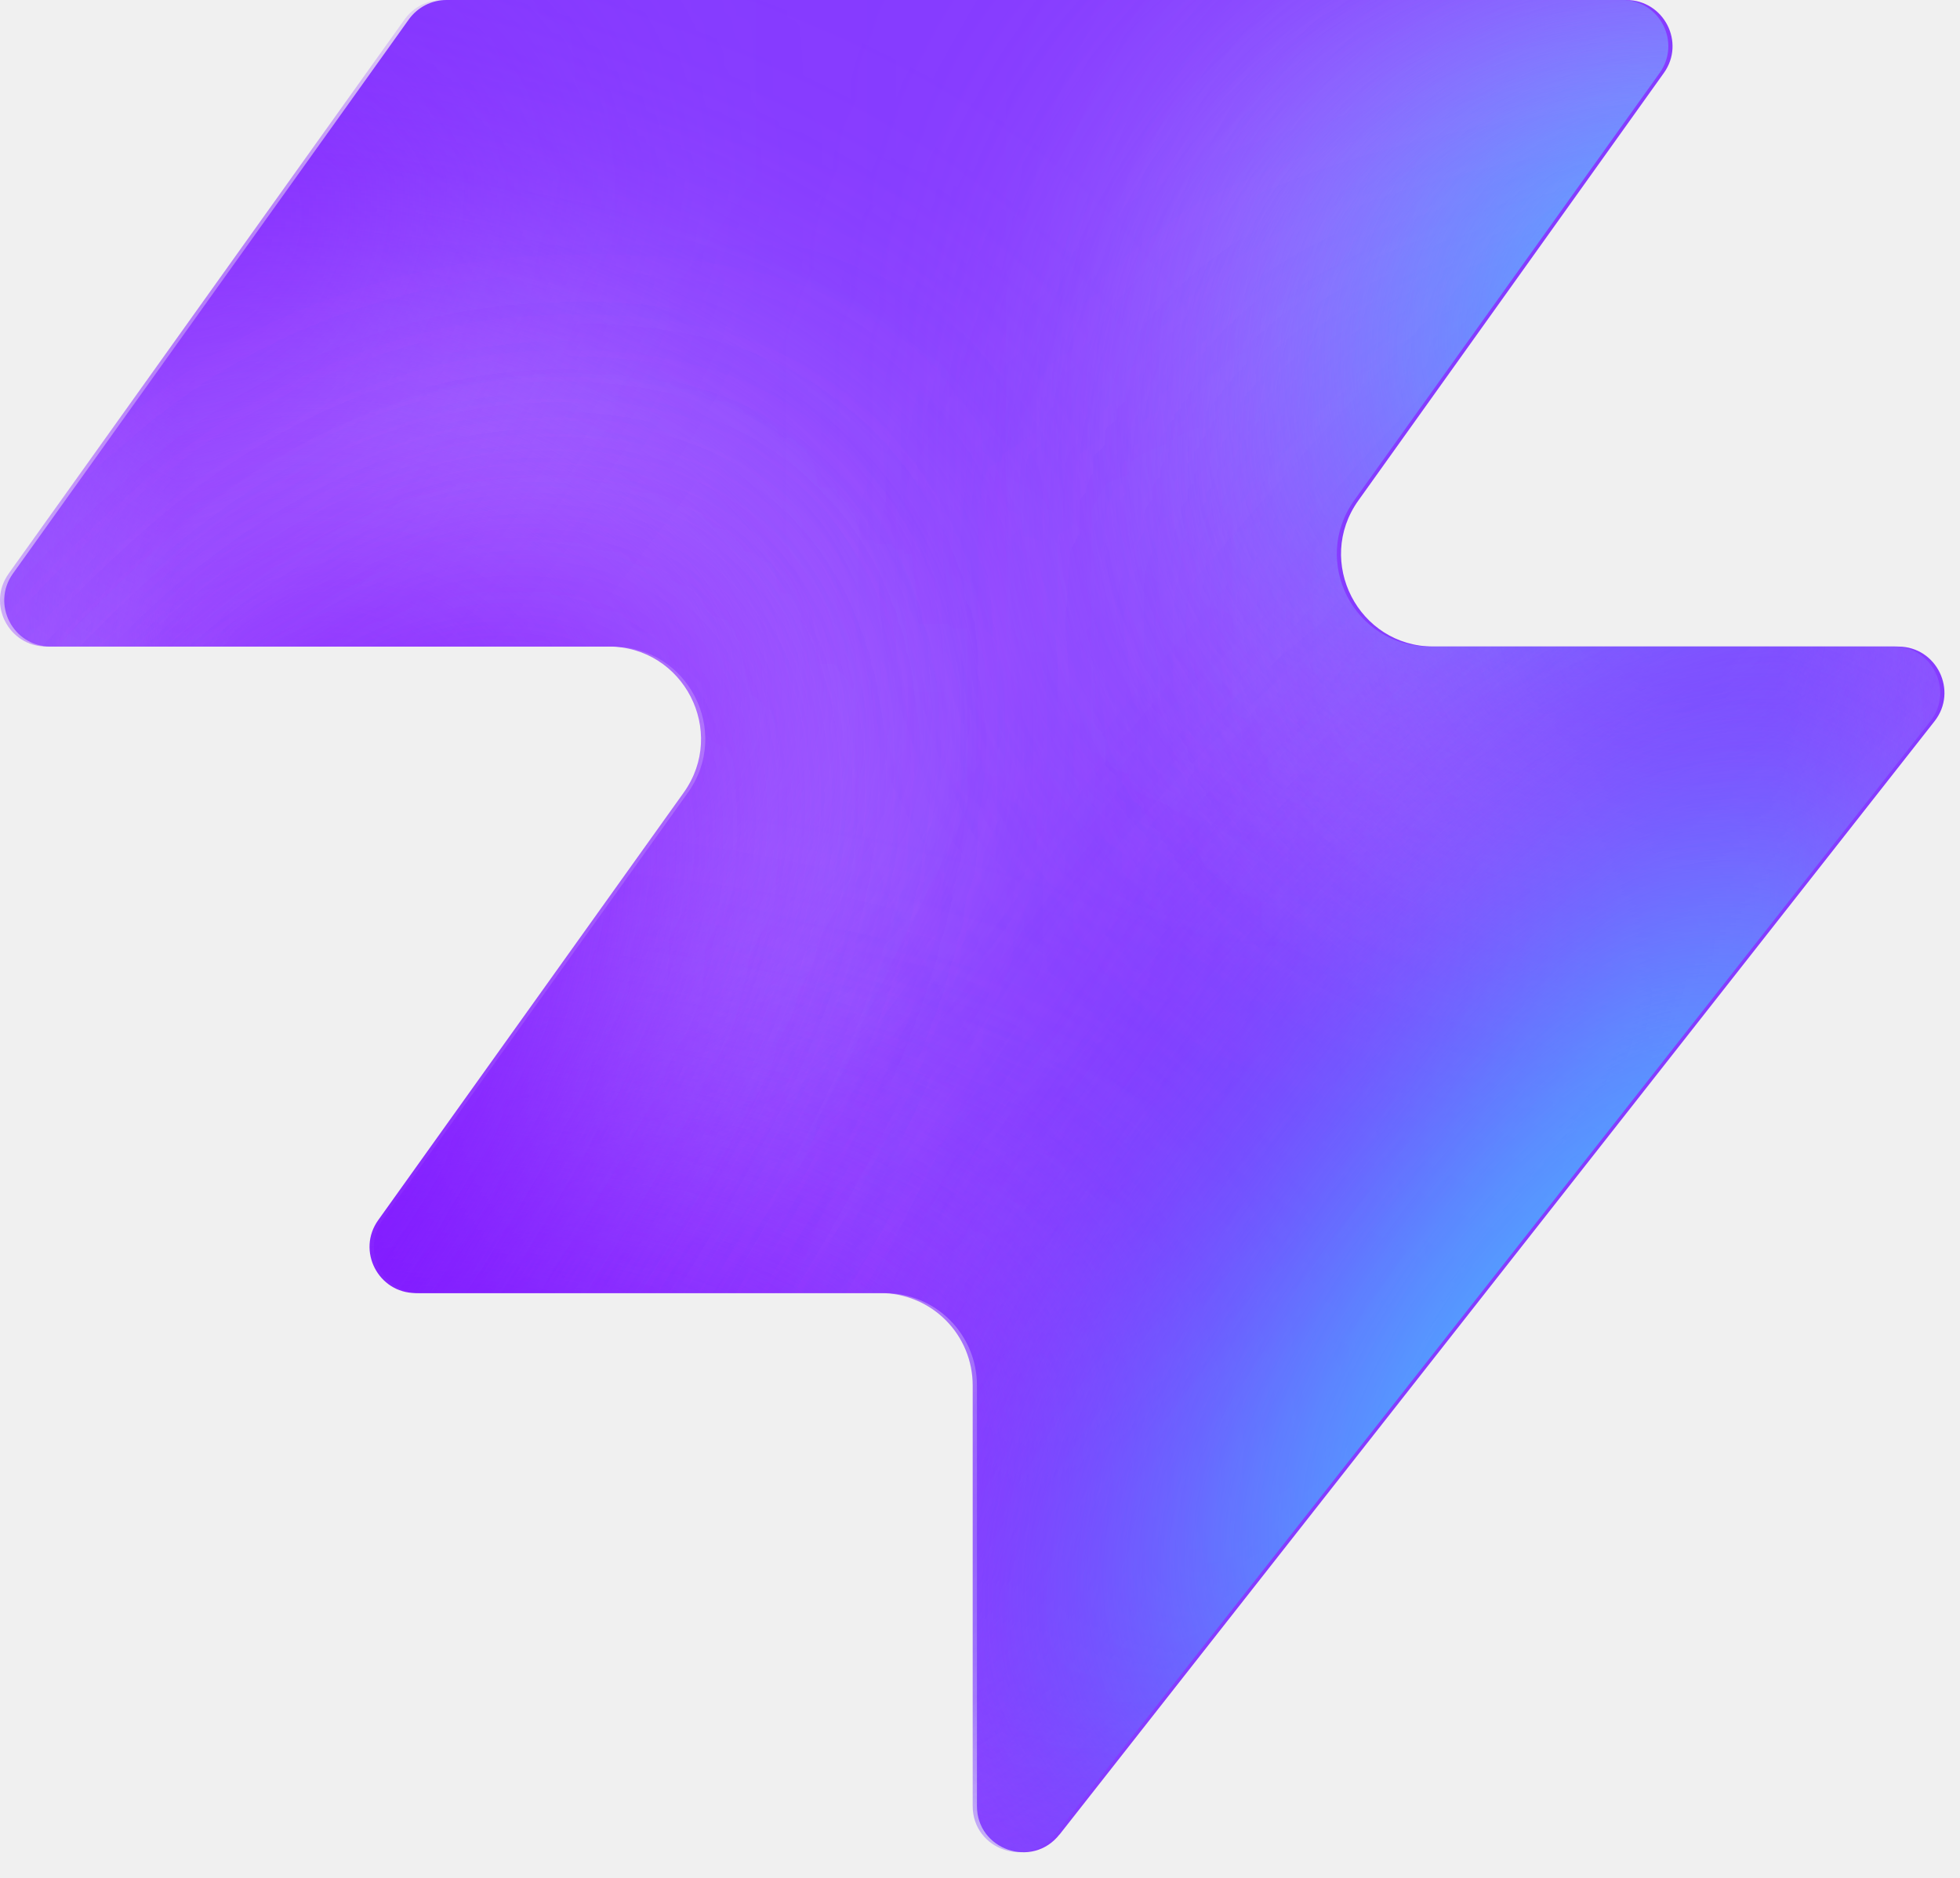
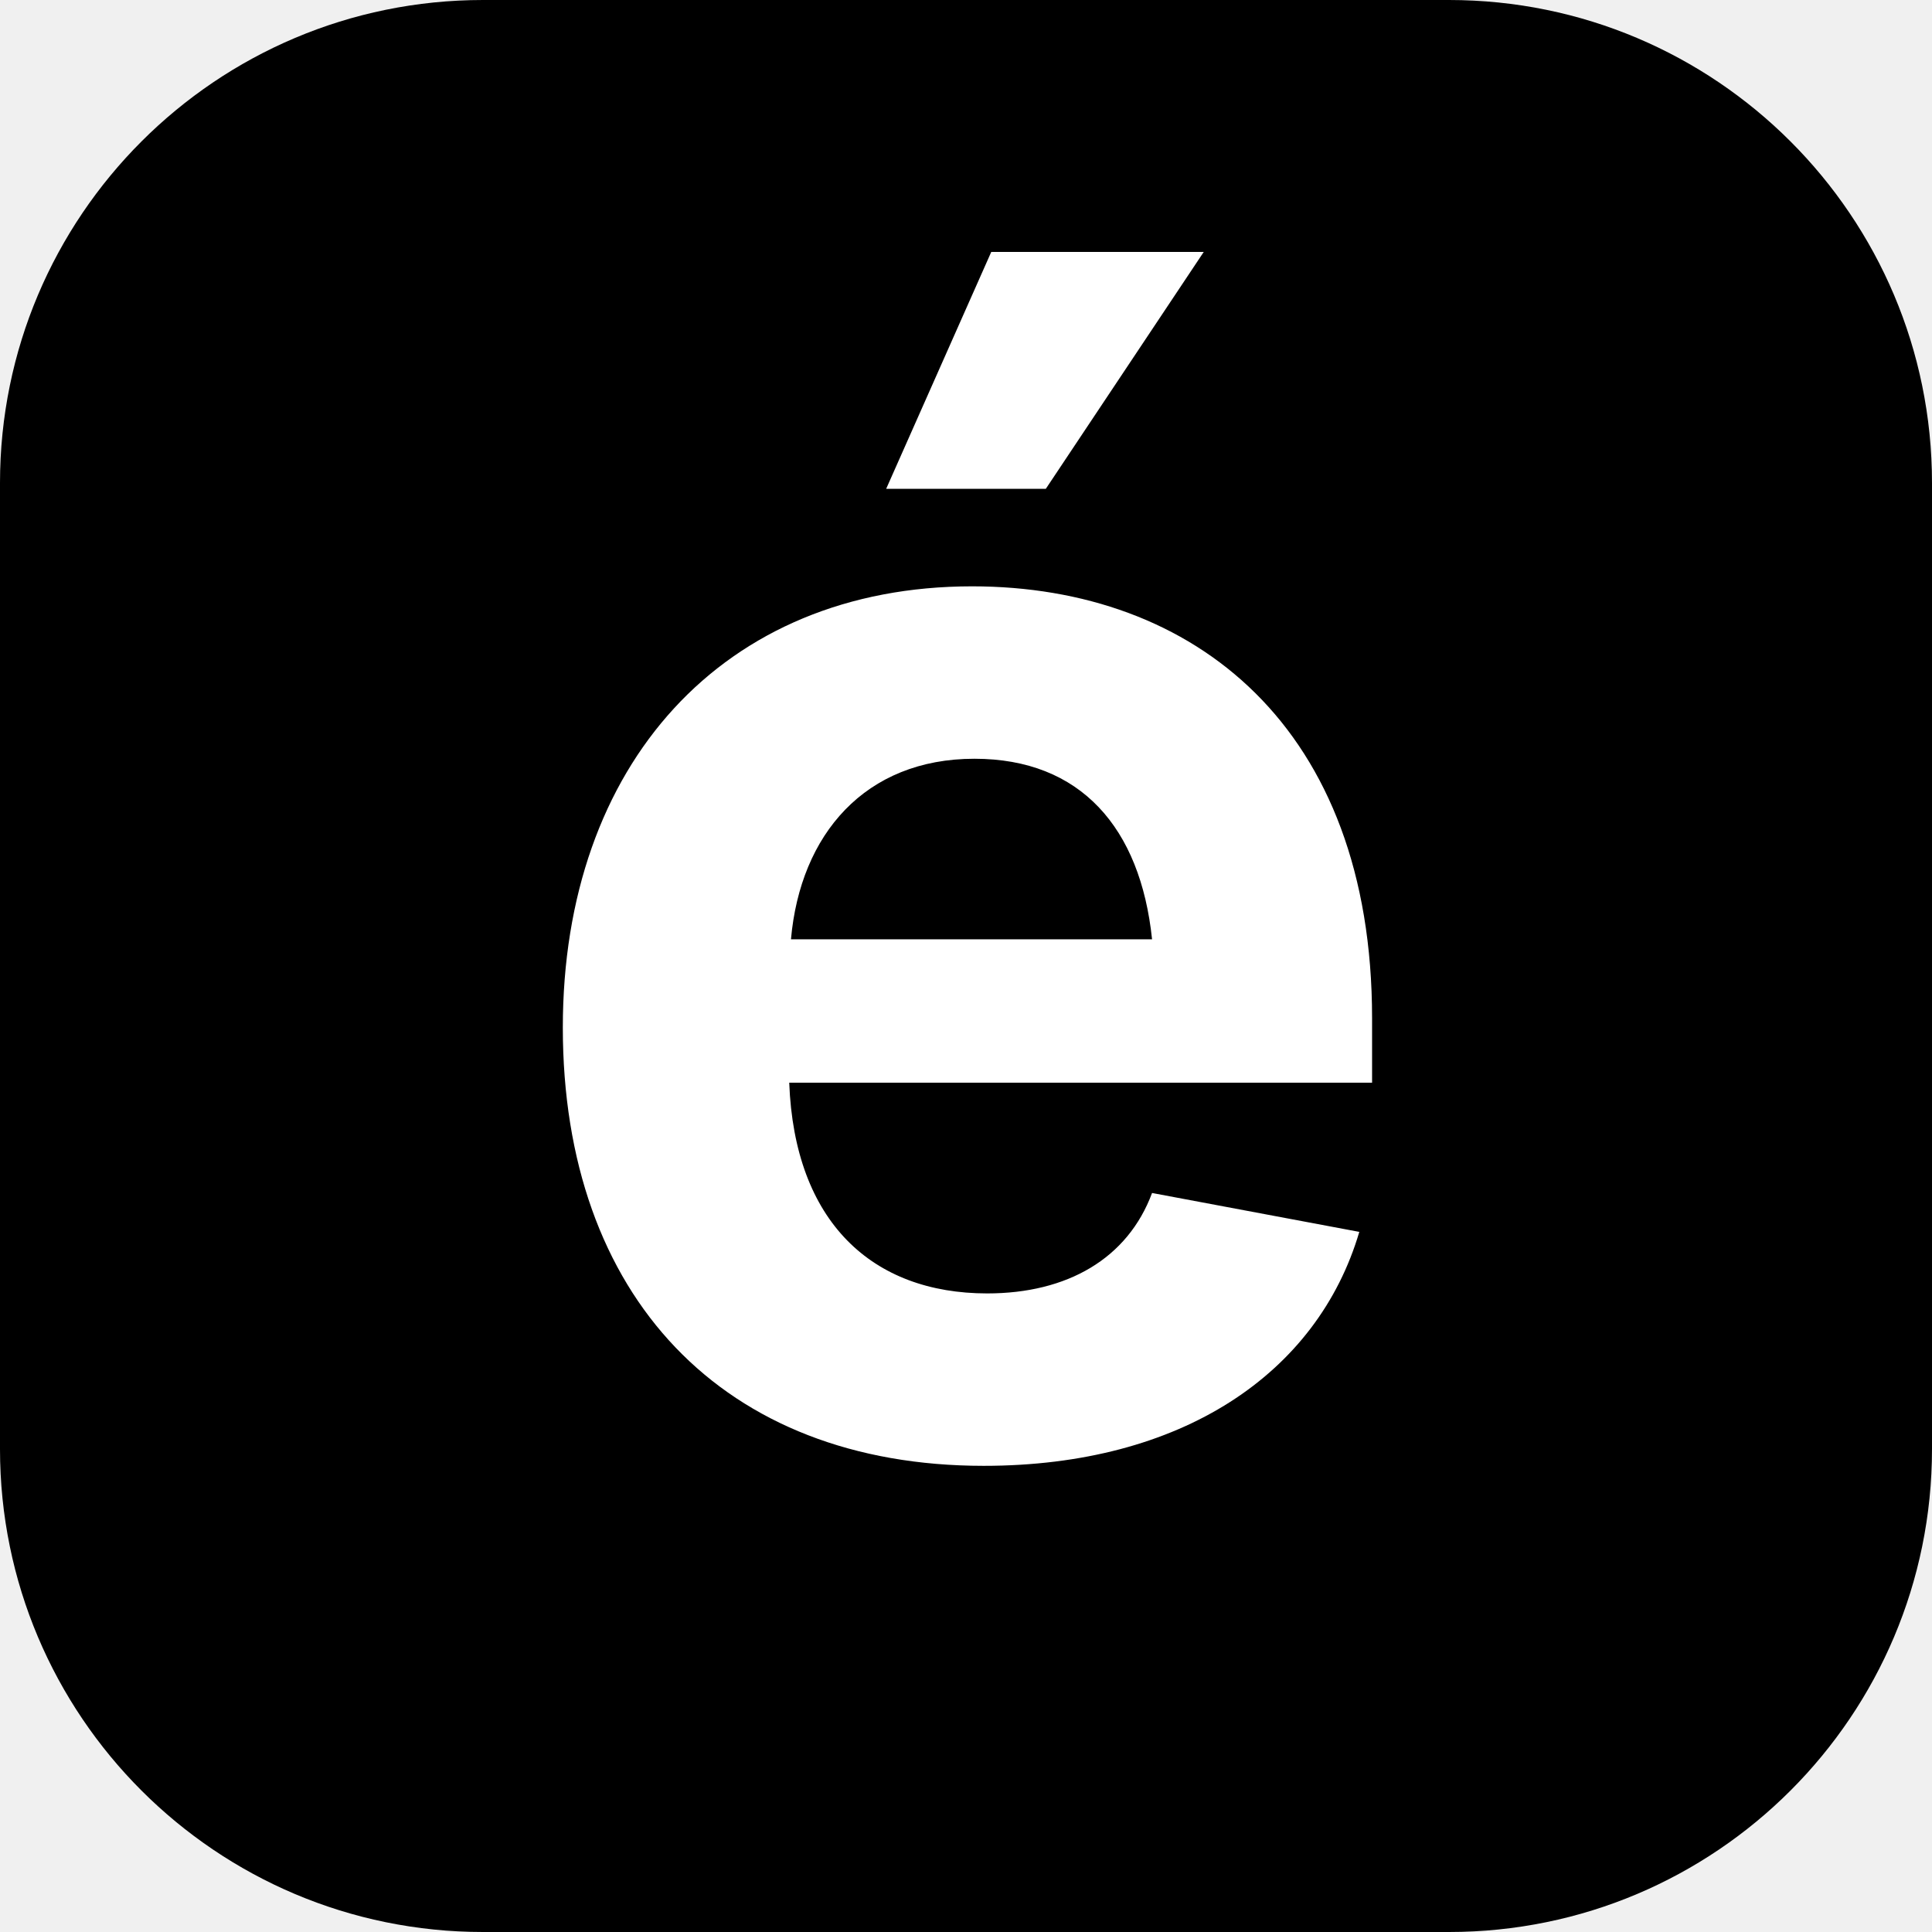
- <svg xmlns="http://www.w3.org/2000/svg" width="48" height="46" fill="none" viewBox="0 0 48 46">
-   <path fill="#863bff" d="M25.946 44.938c-.664.845-2.021.375-2.021-.698V33.937a2.26 2.26 0 0 0-2.262-2.262H10.287c-.92 0-1.456-1.04-.92-1.788l7.48-10.471c1.07-1.497 0-3.578-1.842-3.578H1.237c-.92 0-1.456-1.04-.92-1.788L10.013.474c.214-.297.556-.474.92-.474h28.894c.92 0 1.456 1.04.92 1.788l-7.48 10.471c-1.07 1.498 0 3.579 1.842 3.579h11.377c.943 0 1.473 1.088.89 1.83L25.947 44.94z" style="fill:#863bff;fill:color(display-p3 .525 .23 1);fill-opacity:1" />
-   <mask id="a" width="48" height="46" x="0" y="0" maskUnits="userSpaceOnUse" style="mask-type:alpha">
-     <path fill="#000" d="M25.842 44.938c-.664.844-2.021.375-2.021-.698V33.937a2.26 2.26 0 0 0-2.262-2.262H10.183c-.92 0-1.456-1.04-.92-1.788l7.48-10.471c1.07-1.498 0-3.579-1.842-3.579H1.133c-.92 0-1.456-1.04-.92-1.787L9.91.473c.214-.297.556-.474.92-.474h28.894c.92 0 1.456 1.04.92 1.788l-7.48 10.471c-1.07 1.498 0 3.578 1.842 3.578h11.377c.943 0 1.473 1.088.89 1.832L25.843 44.94z" style="fill:#000;fill-opacity:1" />
-   </mask>
-   <g mask="url(#a)">
-     <g filter="url(#b)">
-       <ellipse cx="5.508" cy="14.704" fill="#ede6ff" rx="5.508" ry="14.704" style="fill:#ede6ff;fill:color(display-p3 .927 .903 1);fill-opacity:1" transform="matrix(.00324 1 1 -.00324 -4.47 31.516)" />
-     </g>
-     <g filter="url(#c)">
-       <ellipse cx="10.399" cy="29.851" fill="#ede6ff" rx="10.399" ry="29.851" style="fill:#ede6ff;fill:color(display-p3 .927 .903 1);fill-opacity:1" transform="matrix(.00324 1 1 -.00324 -39.328 7.883)" />
-     </g>
-     <g filter="url(#d)">
-       <ellipse cx="5.508" cy="30.487" fill="#7e14ff" rx="5.508" ry="30.487" style="fill:#7e14ff;fill:color(display-p3 .492 .077 1);fill-opacity:1" transform="rotate(89.814 -25.913 -14.639)scale(1 -1)" />
-     </g>
-     <g filter="url(#e)">
-       <ellipse cx="5.508" cy="30.599" fill="#7e14ff" rx="5.508" ry="30.599" style="fill:#7e14ff;fill:color(display-p3 .492 .077 1);fill-opacity:1" transform="rotate(89.814 -32.644 -3.334)scale(1 -1)" />
-     </g>
-     <g filter="url(#f)">
-       <ellipse cx="5.508" cy="30.599" fill="#7e14ff" rx="5.508" ry="30.599" style="fill:#7e14ff;fill:color(display-p3 .492 .077 1);fill-opacity:1" transform="matrix(.00324 1 1 -.00324 -34.34 30.47)" />
-     </g>
-     <g filter="url(#g)">
-       <ellipse cx="14.072" cy="22.078" fill="#ede6ff" rx="14.072" ry="22.078" style="fill:#ede6ff;fill:color(display-p3 .927 .903 1);fill-opacity:1" transform="rotate(93.35 24.506 48.493)scale(-1 1)" />
-     </g>
-     <g filter="url(#h)">
-       <ellipse cx="3.47" cy="21.501" fill="#7e14ff" rx="3.47" ry="21.501" style="fill:#7e14ff;fill:color(display-p3 .492 .077 1);fill-opacity:1" transform="rotate(89.009 28.708 47.59)scale(-1 1)" />
-     </g>
-     <g filter="url(#i)">
-       <ellipse cx="3.47" cy="21.501" fill="#7e14ff" rx="3.47" ry="21.501" style="fill:#7e14ff;fill:color(display-p3 .492 .077 1);fill-opacity:1" transform="rotate(89.009 28.708 47.59)scale(-1 1)" />
-     </g>
-     <g filter="url(#j)">
-       <ellipse cx=".387" cy="8.972" fill="#7e14ff" rx="4.407" ry="29.108" style="fill:#7e14ff;fill:color(display-p3 .492 .077 1);fill-opacity:1" transform="rotate(39.51 .387 8.972)" />
-     </g>
-     <g filter="url(#k)">
-       <ellipse cx="47.523" cy="-6.092" fill="#7e14ff" rx="4.407" ry="29.108" style="fill:#7e14ff;fill:color(display-p3 .492 .077 1);fill-opacity:1" transform="rotate(37.892 47.523 -6.092)" />
-     </g>
-     <g filter="url(#l)">
-       <ellipse cx="41.412" cy="6.333" fill="#47bfff" rx="5.971" ry="9.665" style="fill:#47bfff;fill:color(display-p3 .28 .748 1);fill-opacity:1" transform="rotate(37.892 41.412 6.333)" />
-     </g>
-     <g filter="url(#m)">
-       <ellipse cx="-1.879" cy="38.332" fill="#7e14ff" rx="4.407" ry="29.108" style="fill:#7e14ff;fill:color(display-p3 .492 .077 1);fill-opacity:1" transform="rotate(37.892 -1.88 38.332)" />
-     </g>
-     <g filter="url(#n)">
-       <ellipse cx="-1.879" cy="38.332" fill="#7e14ff" rx="4.407" ry="29.108" style="fill:#7e14ff;fill:color(display-p3 .492 .077 1);fill-opacity:1" transform="rotate(37.892 -1.88 38.332)" />
-     </g>
-     <g filter="url(#o)">
-       <ellipse cx="35.651" cy="29.907" fill="#7e14ff" rx="4.407" ry="29.108" style="fill:#7e14ff;fill:color(display-p3 .492 .077 1);fill-opacity:1" transform="rotate(37.892 35.651 29.907)" />
-     </g>
-     <g filter="url(#p)">
-       <ellipse cx="38.418" cy="32.4" fill="#47bfff" rx="5.971" ry="15.297" style="fill:#47bfff;fill:color(display-p3 .28 .748 1);fill-opacity:1" transform="rotate(37.892 38.418 32.4)" />
-     </g>
-   </g>
-   <defs>
-     <filter id="b" width="60.045" height="41.654" x="-19.77" y="16.149" color-interpolation-filters="sRGB" filterUnits="userSpaceOnUse">
-       <feFlood flood-opacity="0" result="BackgroundImageFix" />
-       <feBlend in="SourceGraphic" in2="BackgroundImageFix" result="shape" />
-       <feGaussianBlur result="effect1_foregroundBlur_2002_17158" stdDeviation="7.659" />
-     </filter>
-     <filter id="c" width="90.34" height="51.437" x="-54.613" y="-7.533" color-interpolation-filters="sRGB" filterUnits="userSpaceOnUse">
-       <feFlood flood-opacity="0" result="BackgroundImageFix" />
-       <feBlend in="SourceGraphic" in2="BackgroundImageFix" result="shape" />
-       <feGaussianBlur result="effect1_foregroundBlur_2002_17158" stdDeviation="7.659" />
-     </filter>
-     <filter id="d" width="79.355" height="29.4" x="-49.64" y="2.03" color-interpolation-filters="sRGB" filterUnits="userSpaceOnUse">
-       <feFlood flood-opacity="0" result="BackgroundImageFix" />
-       <feBlend in="SourceGraphic" in2="BackgroundImageFix" result="shape" />
-       <feGaussianBlur result="effect1_foregroundBlur_2002_17158" stdDeviation="4.596" />
-     </filter>
-     <filter id="e" width="79.579" height="29.4" x="-45.045" y="20.029" color-interpolation-filters="sRGB" filterUnits="userSpaceOnUse">
-       <feFlood flood-opacity="0" result="BackgroundImageFix" />
-       <feBlend in="SourceGraphic" in2="BackgroundImageFix" result="shape" />
-       <feGaussianBlur result="effect1_foregroundBlur_2002_17158" stdDeviation="4.596" />
-     </filter>
-     <filter id="f" width="79.579" height="29.4" x="-43.513" y="21.178" color-interpolation-filters="sRGB" filterUnits="userSpaceOnUse">
-       <feFlood flood-opacity="0" result="BackgroundImageFix" />
-       <feBlend in="SourceGraphic" in2="BackgroundImageFix" result="shape" />
-       <feGaussianBlur result="effect1_foregroundBlur_2002_17158" stdDeviation="4.596" />
-     </filter>
-     <filter id="g" width="74.749" height="58.852" x="15.756" y="-17.901" color-interpolation-filters="sRGB" filterUnits="userSpaceOnUse">
-       <feFlood flood-opacity="0" result="BackgroundImageFix" />
-       <feBlend in="SourceGraphic" in2="BackgroundImageFix" result="shape" />
-       <feGaussianBlur result="effect1_foregroundBlur_2002_17158" stdDeviation="7.659" />
-     </filter>
-     <filter id="h" width="61.377" height="25.362" x="23.548" y="2.284" color-interpolation-filters="sRGB" filterUnits="userSpaceOnUse">
-       <feFlood flood-opacity="0" result="BackgroundImageFix" />
-       <feBlend in="SourceGraphic" in2="BackgroundImageFix" result="shape" />
-       <feGaussianBlur result="effect1_foregroundBlur_2002_17158" stdDeviation="4.596" />
-     </filter>
-     <filter id="i" width="61.377" height="25.362" x="23.548" y="2.284" color-interpolation-filters="sRGB" filterUnits="userSpaceOnUse">
-       <feFlood flood-opacity="0" result="BackgroundImageFix" />
-       <feBlend in="SourceGraphic" in2="BackgroundImageFix" result="shape" />
-       <feGaussianBlur result="effect1_foregroundBlur_2002_17158" stdDeviation="4.596" />
-     </filter>
-     <filter id="j" width="56.045" height="63.649" x="-27.636" y="-22.853" color-interpolation-filters="sRGB" filterUnits="userSpaceOnUse">
-       <feFlood flood-opacity="0" result="BackgroundImageFix" />
-       <feBlend in="SourceGraphic" in2="BackgroundImageFix" result="shape" />
-       <feGaussianBlur result="effect1_foregroundBlur_2002_17158" stdDeviation="4.596" />
-     </filter>
-     <filter id="k" width="54.814" height="64.646" x="20.116" y="-38.415" color-interpolation-filters="sRGB" filterUnits="userSpaceOnUse">
-       <feFlood flood-opacity="0" result="BackgroundImageFix" />
-       <feBlend in="SourceGraphic" in2="BackgroundImageFix" result="shape" />
-       <feGaussianBlur result="effect1_foregroundBlur_2002_17158" stdDeviation="4.596" />
-     </filter>
-     <filter id="l" width="33.541" height="35.313" x="24.641" y="-11.323" color-interpolation-filters="sRGB" filterUnits="userSpaceOnUse">
-       <feFlood flood-opacity="0" result="BackgroundImageFix" />
-       <feBlend in="SourceGraphic" in2="BackgroundImageFix" result="shape" />
-       <feGaussianBlur result="effect1_foregroundBlur_2002_17158" stdDeviation="4.596" />
-     </filter>
-     <filter id="m" width="54.814" height="64.646" x="-29.286" y="6.009" color-interpolation-filters="sRGB" filterUnits="userSpaceOnUse">
-       <feFlood flood-opacity="0" result="BackgroundImageFix" />
-       <feBlend in="SourceGraphic" in2="BackgroundImageFix" result="shape" />
-       <feGaussianBlur result="effect1_foregroundBlur_2002_17158" stdDeviation="4.596" />
-     </filter>
-     <filter id="n" width="54.814" height="64.646" x="-29.286" y="6.009" color-interpolation-filters="sRGB" filterUnits="userSpaceOnUse">
-       <feFlood flood-opacity="0" result="BackgroundImageFix" />
-       <feBlend in="SourceGraphic" in2="BackgroundImageFix" result="shape" />
-       <feGaussianBlur result="effect1_foregroundBlur_2002_17158" stdDeviation="4.596" />
-     </filter>
-     <filter id="o" width="54.814" height="64.646" x="8.244" y="-2.416" color-interpolation-filters="sRGB" filterUnits="userSpaceOnUse">
-       <feFlood flood-opacity="0" result="BackgroundImageFix" />
-       <feBlend in="SourceGraphic" in2="BackgroundImageFix" result="shape" />
-       <feGaussianBlur result="effect1_foregroundBlur_2002_17158" stdDeviation="4.596" />
-     </filter>
-     <filter id="p" width="39.409" height="43.623" x="18.713" y="10.588" color-interpolation-filters="sRGB" filterUnits="userSpaceOnUse">
-       <feFlood flood-opacity="0" result="BackgroundImageFix" />
-       <feBlend in="SourceGraphic" in2="BackgroundImageFix" result="shape" />
-       <feGaussianBlur result="effect1_foregroundBlur_2002_17158" stdDeviation="4.596" />
-     </filter>
-   </defs>
+ <svg xmlns="http://www.w3.org/2000/svg" viewBox="0 0 52 52">
+   <rect width="52" height="52" rx="13" fill="#000" />
+   <text x="26" y="39" text-anchor="middle" font-size="42" font-weight="700" font-family="Inter, Arial, sans-serif" fill="#fff">é</text>
</svg>
